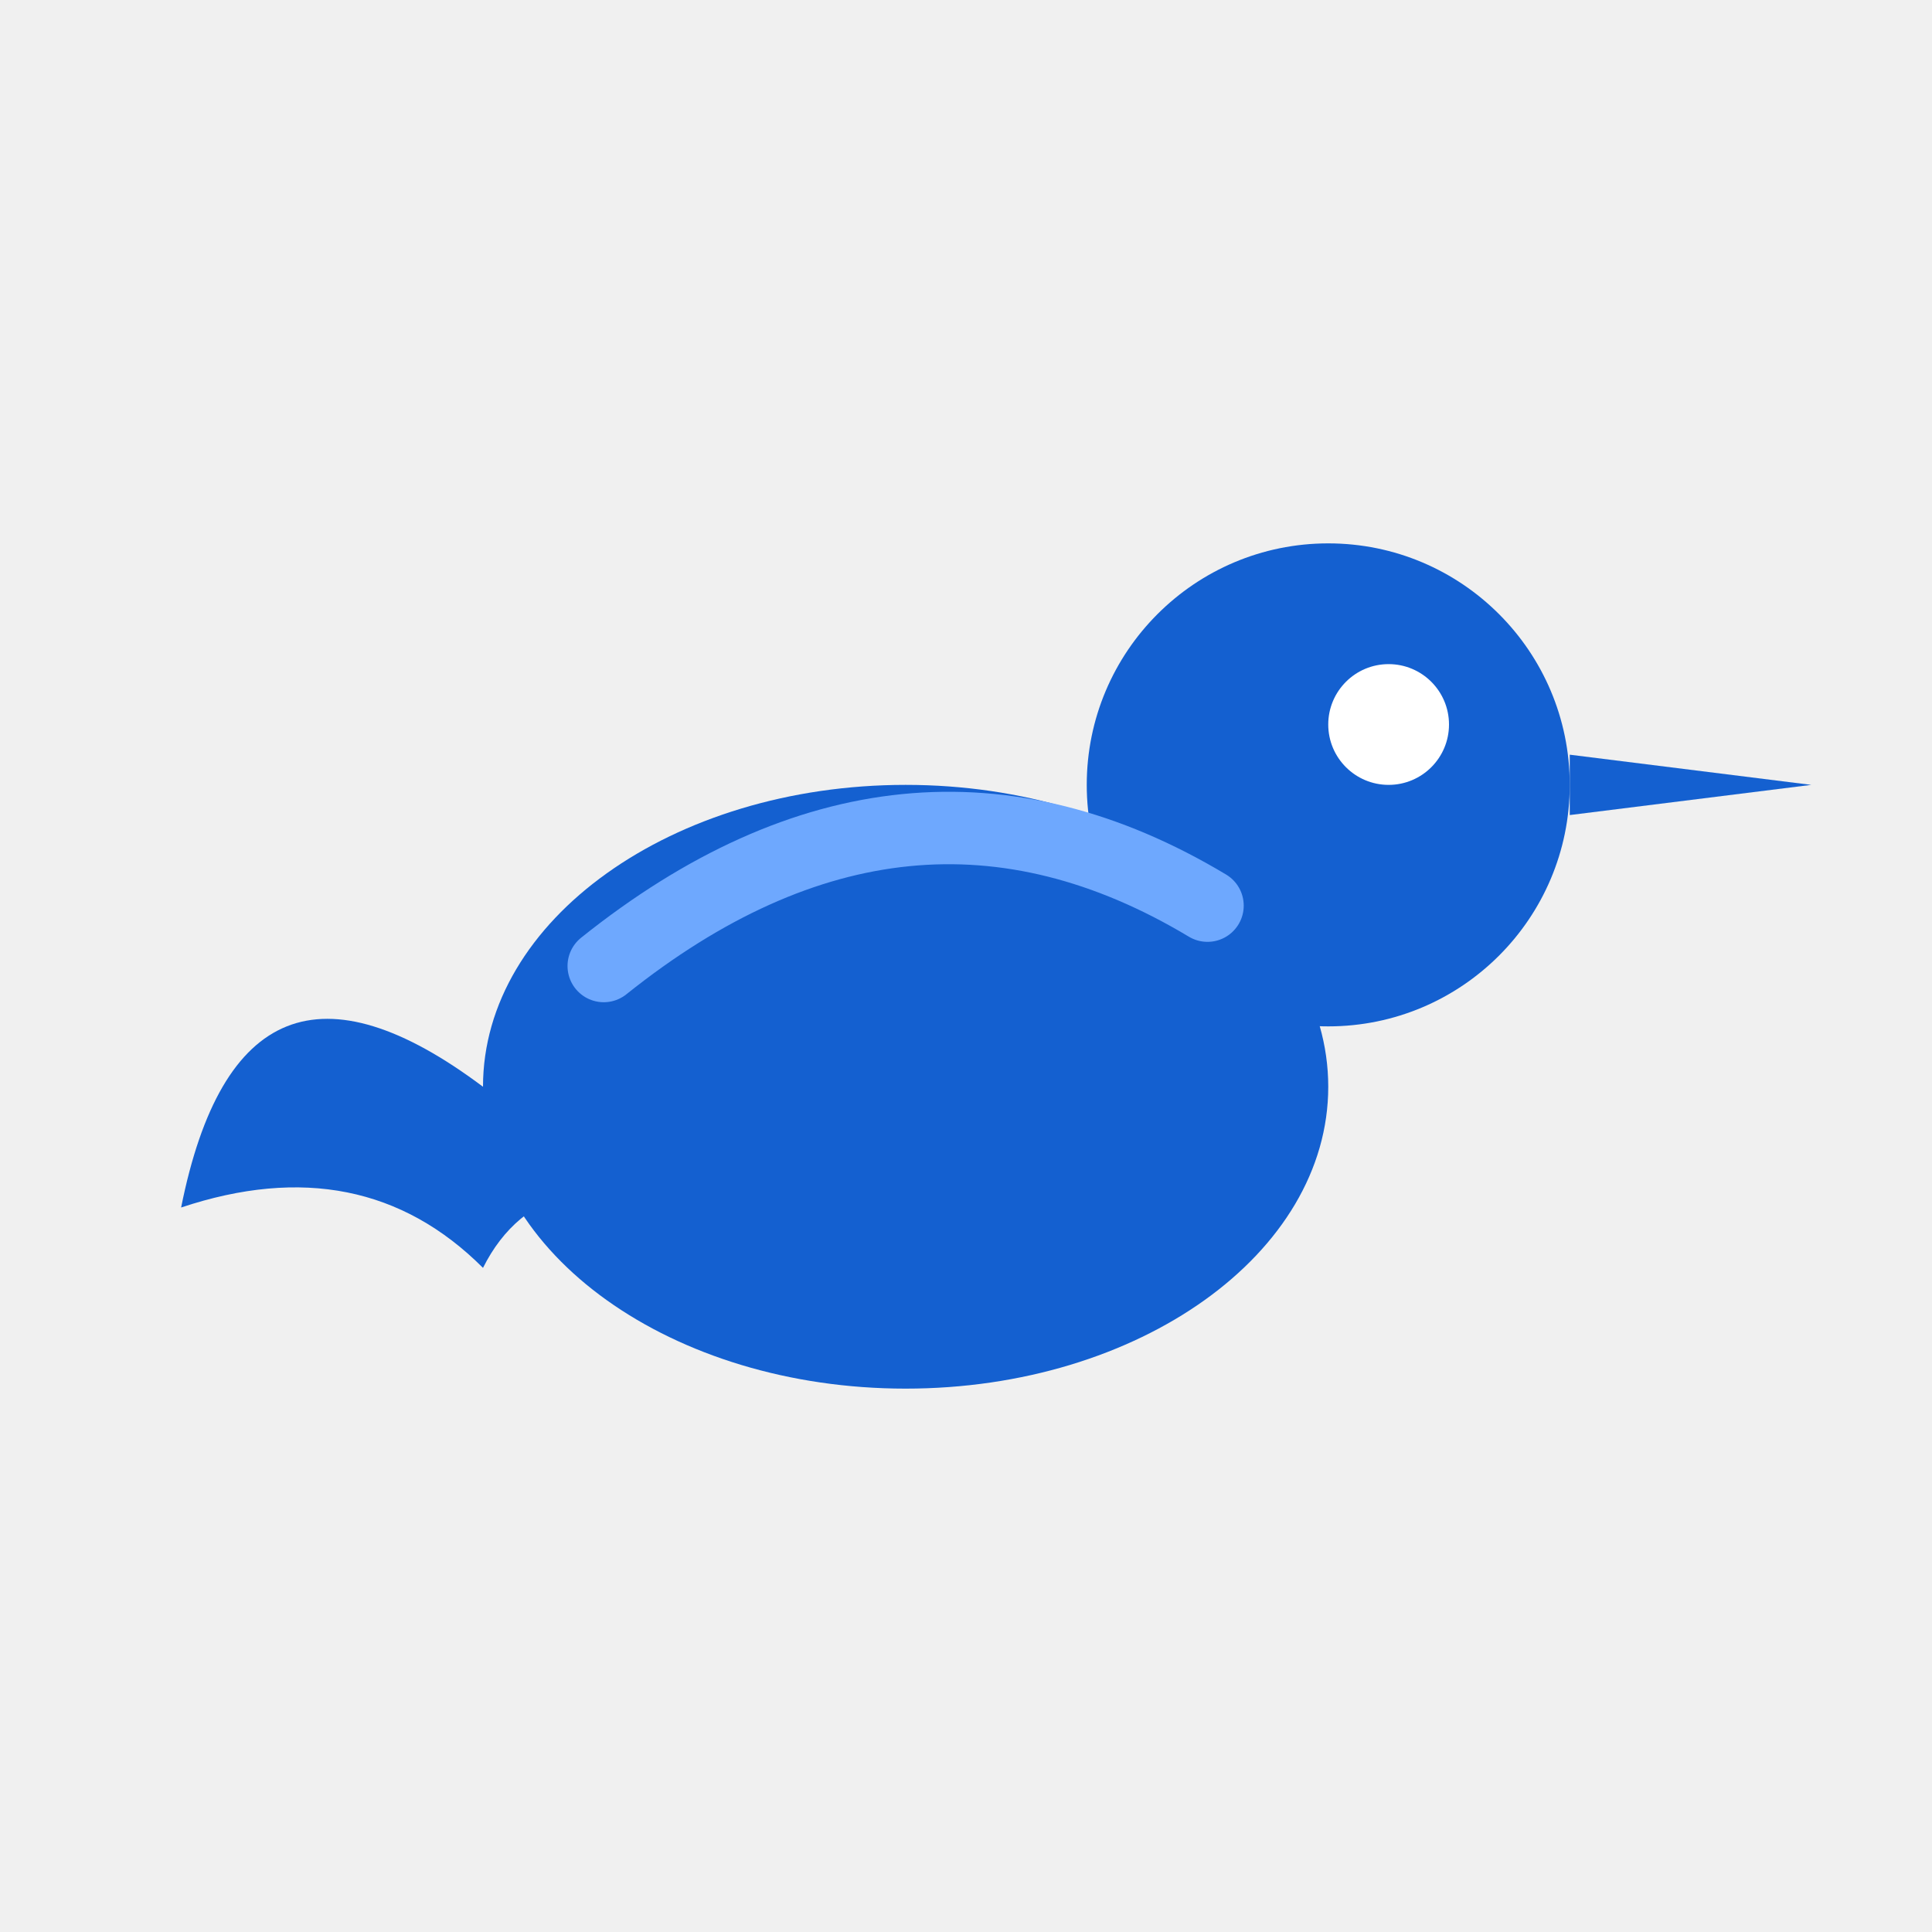
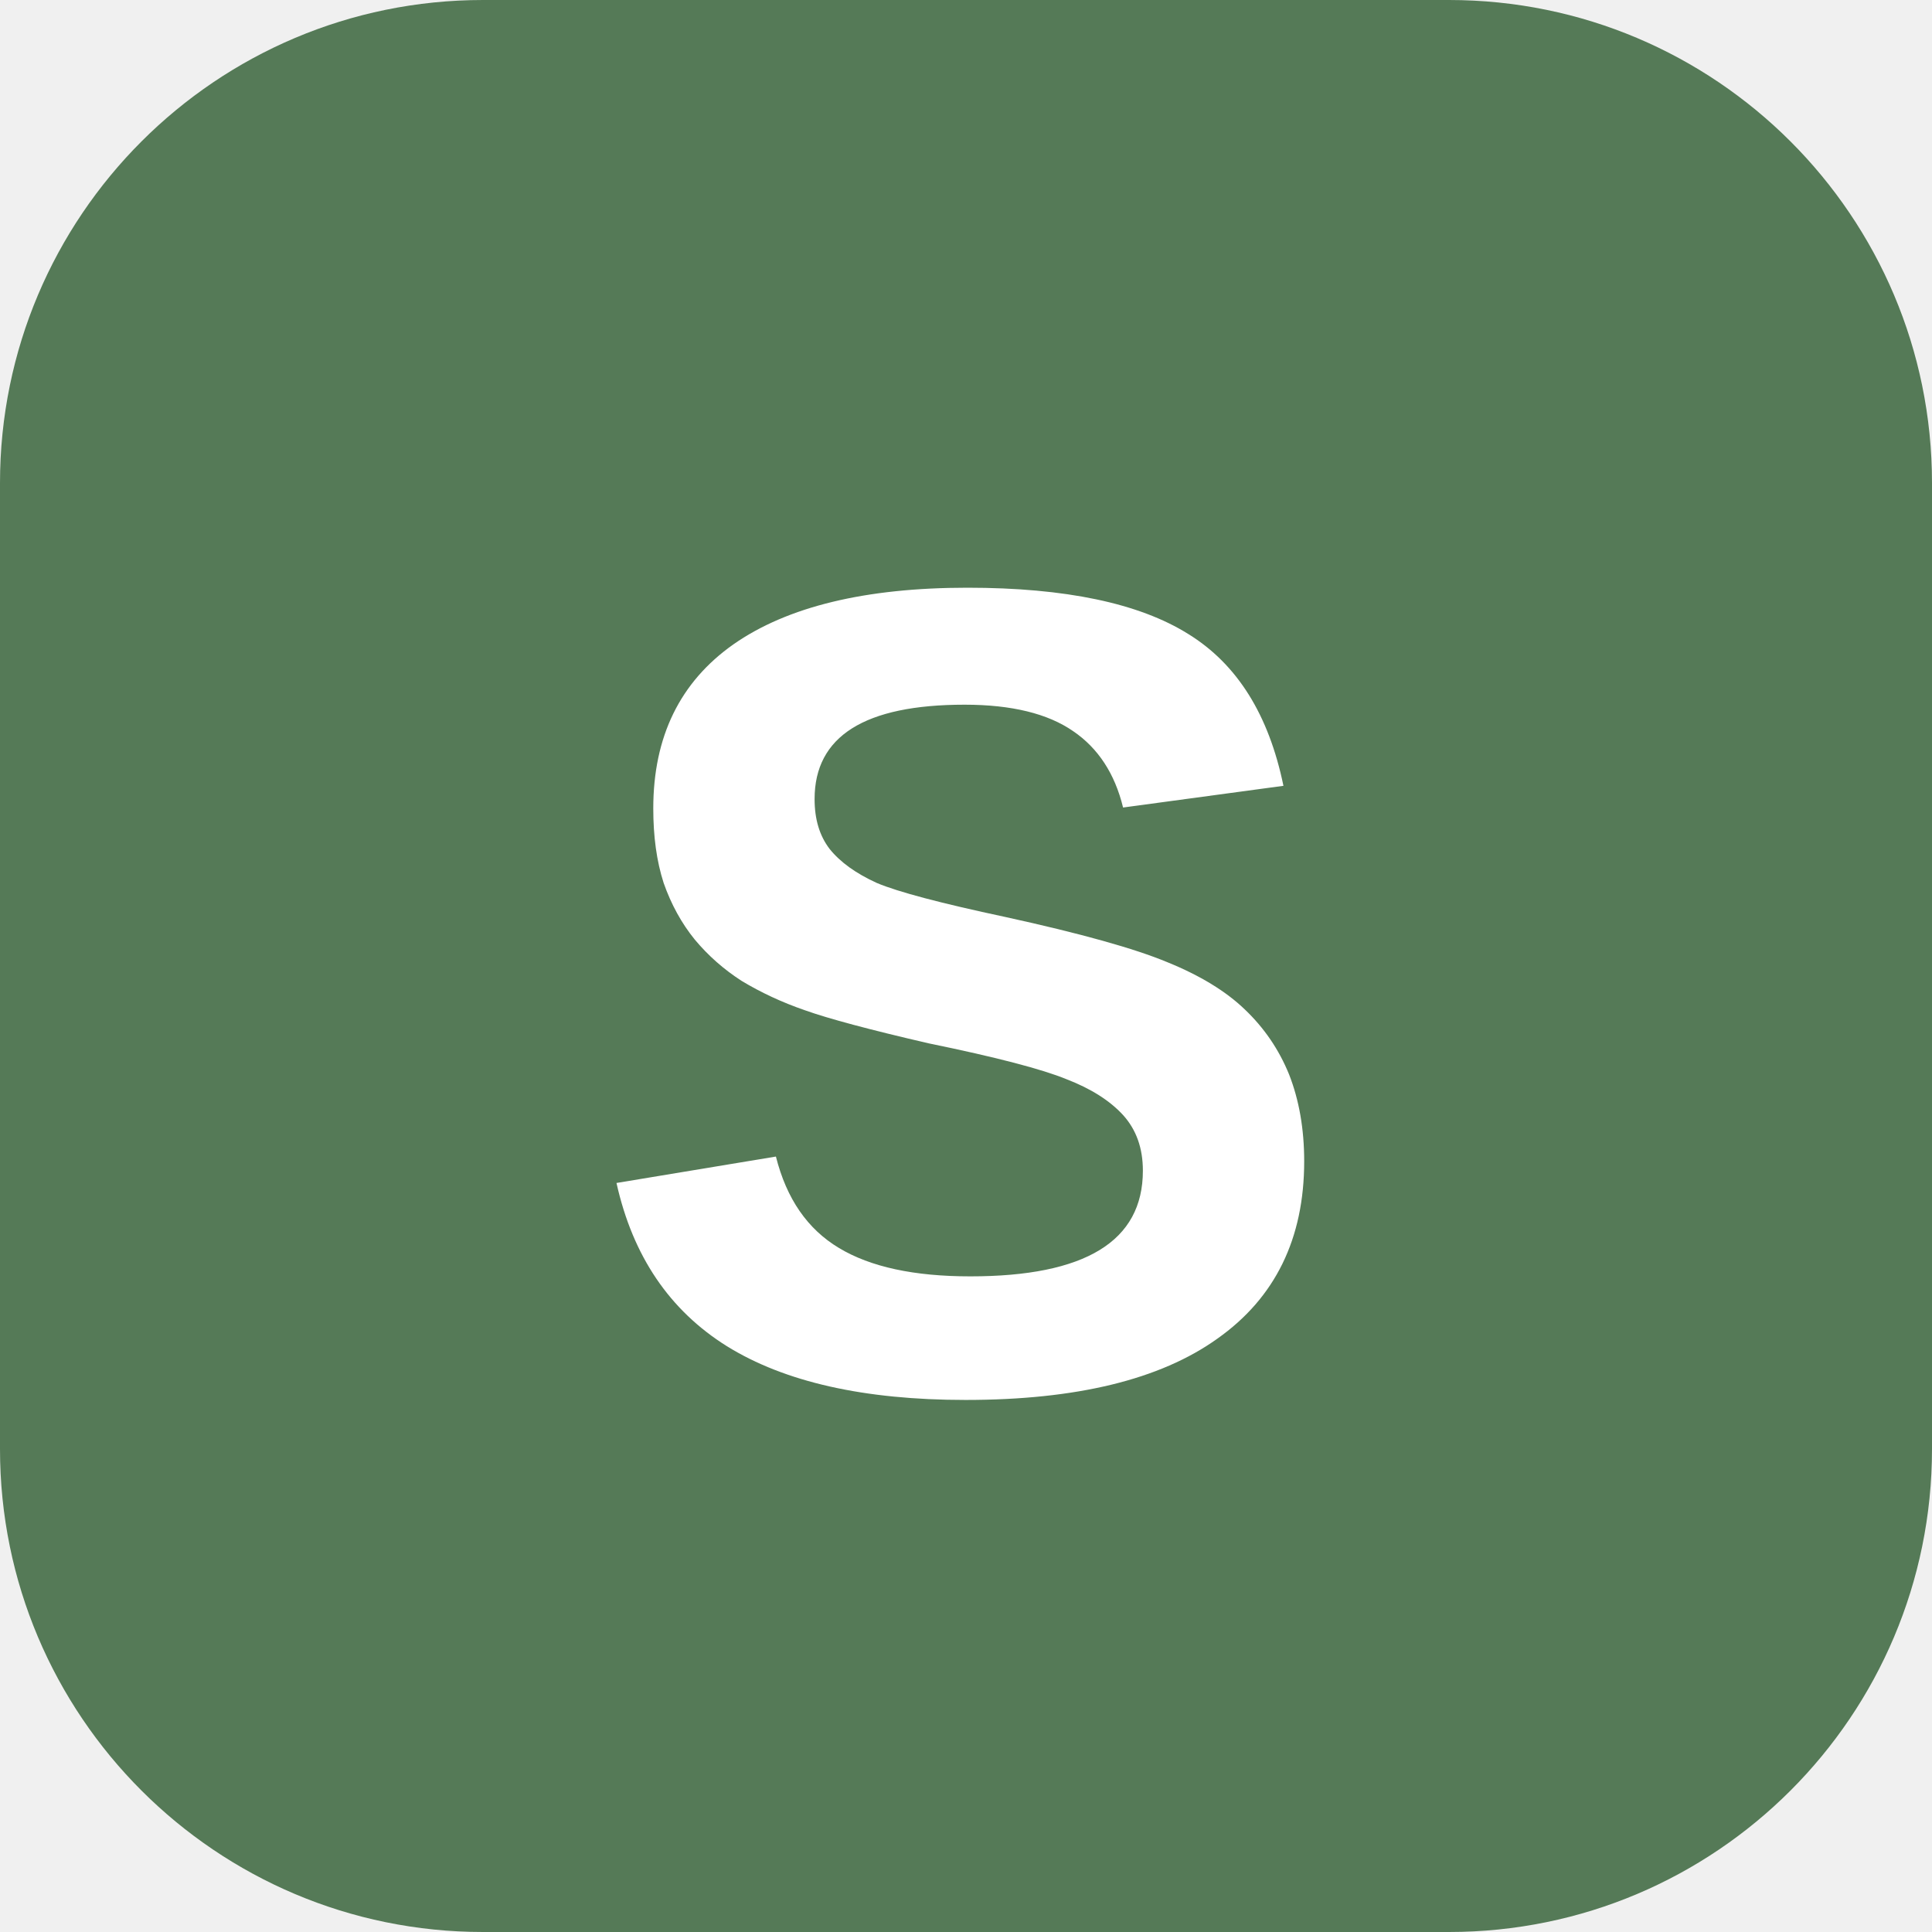
- <svg xmlns="http://www.w3.org/2000/svg" viewBox="0 0 32 32" fill="none">
-   <ellipse cx="15" cy="18" rx="7" ry="5" fill="#1460D0" />
-   <circle cx="22" cy="13" r="4" fill="#1460D0" />
-   <polygon points="26,12.5 30,13 26,13.5" fill="#1460D0" />
-   <path d="M8 18 Q4 15 3 20 Q6 19 8 21 Q9 19 12 20 Q10 17 8 18Z" fill="#1460D0" />
-   <path d="M10 16 Q15 12 20 15" stroke="#6ea8fe" stroke-width="1.2" stroke-linecap="round" fill="none" />
-   <circle cx="23" cy="12" r="1" fill="white" />
+ <svg xmlns="http://www.w3.org/2000/svg" viewBox="0 0 32 32">
+   <rect width="32" height="32" rx="8" fill="#557A57" />
+   <text x="16" y="23" font-family="system-ui, -apple-system, 'Helvetica Neue', Arial, sans-serif" font-size="19" font-weight="600" text-anchor="middle" fill="white">S</text>
</svg>
